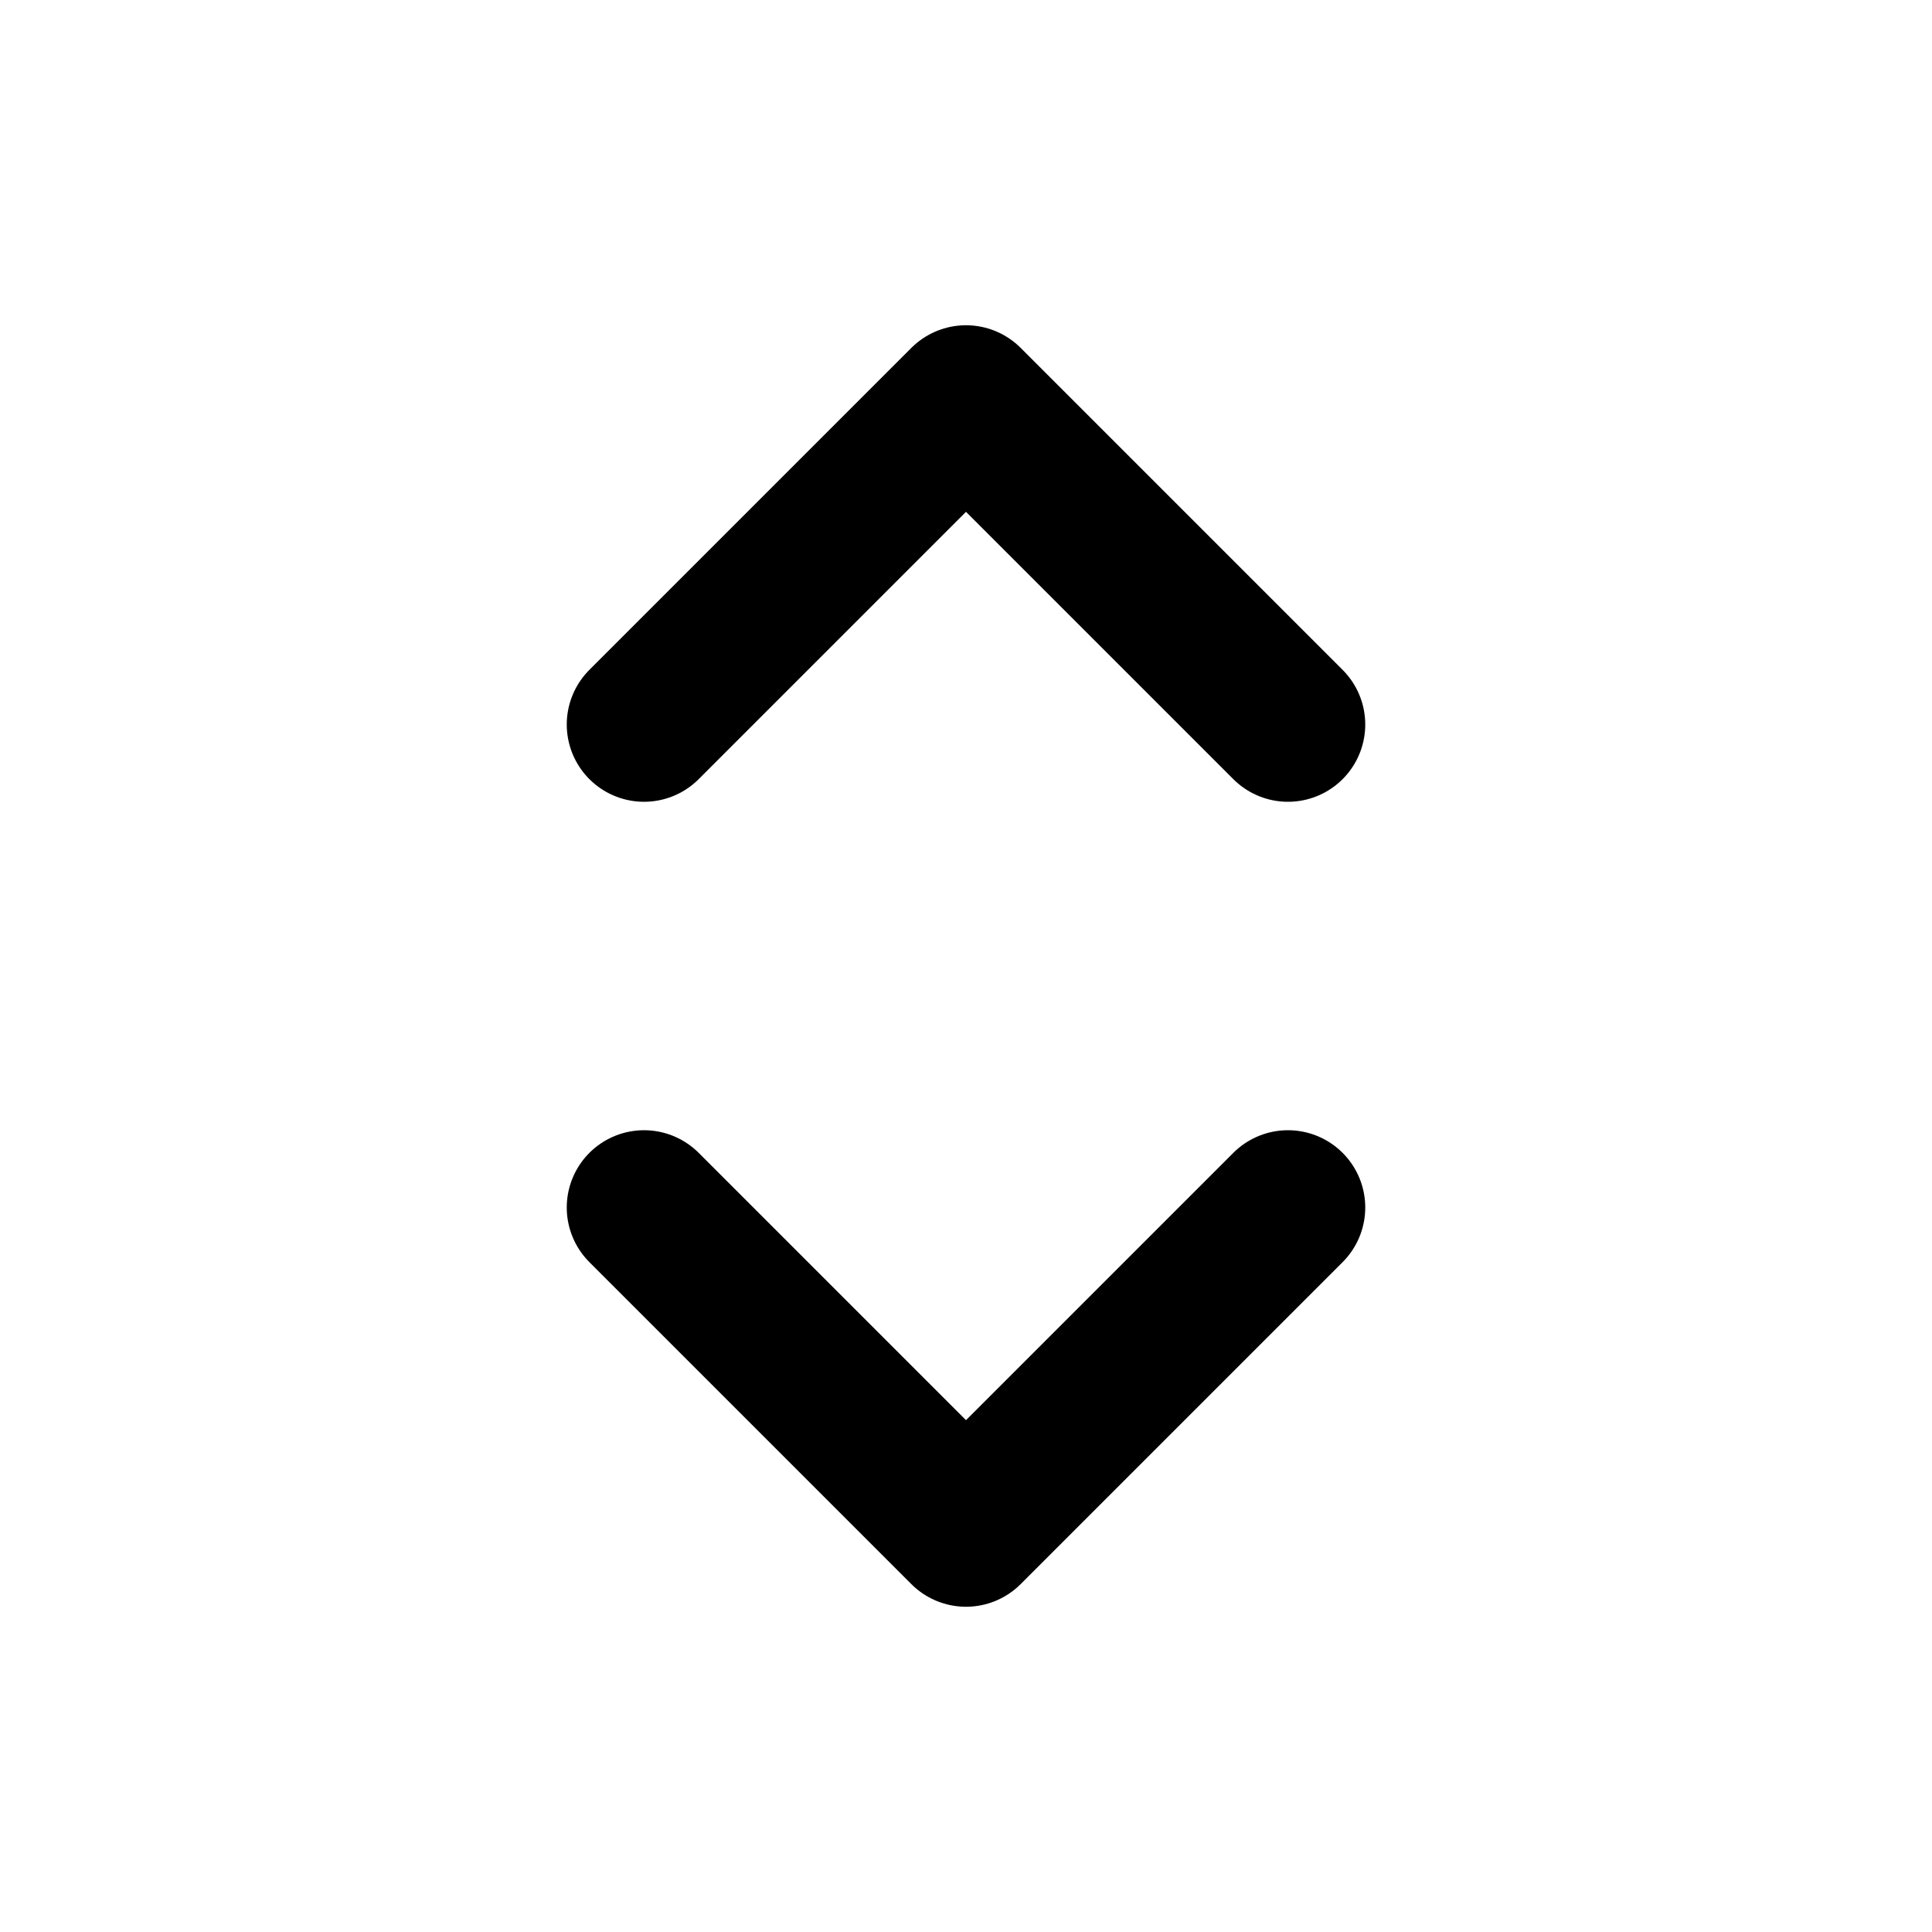
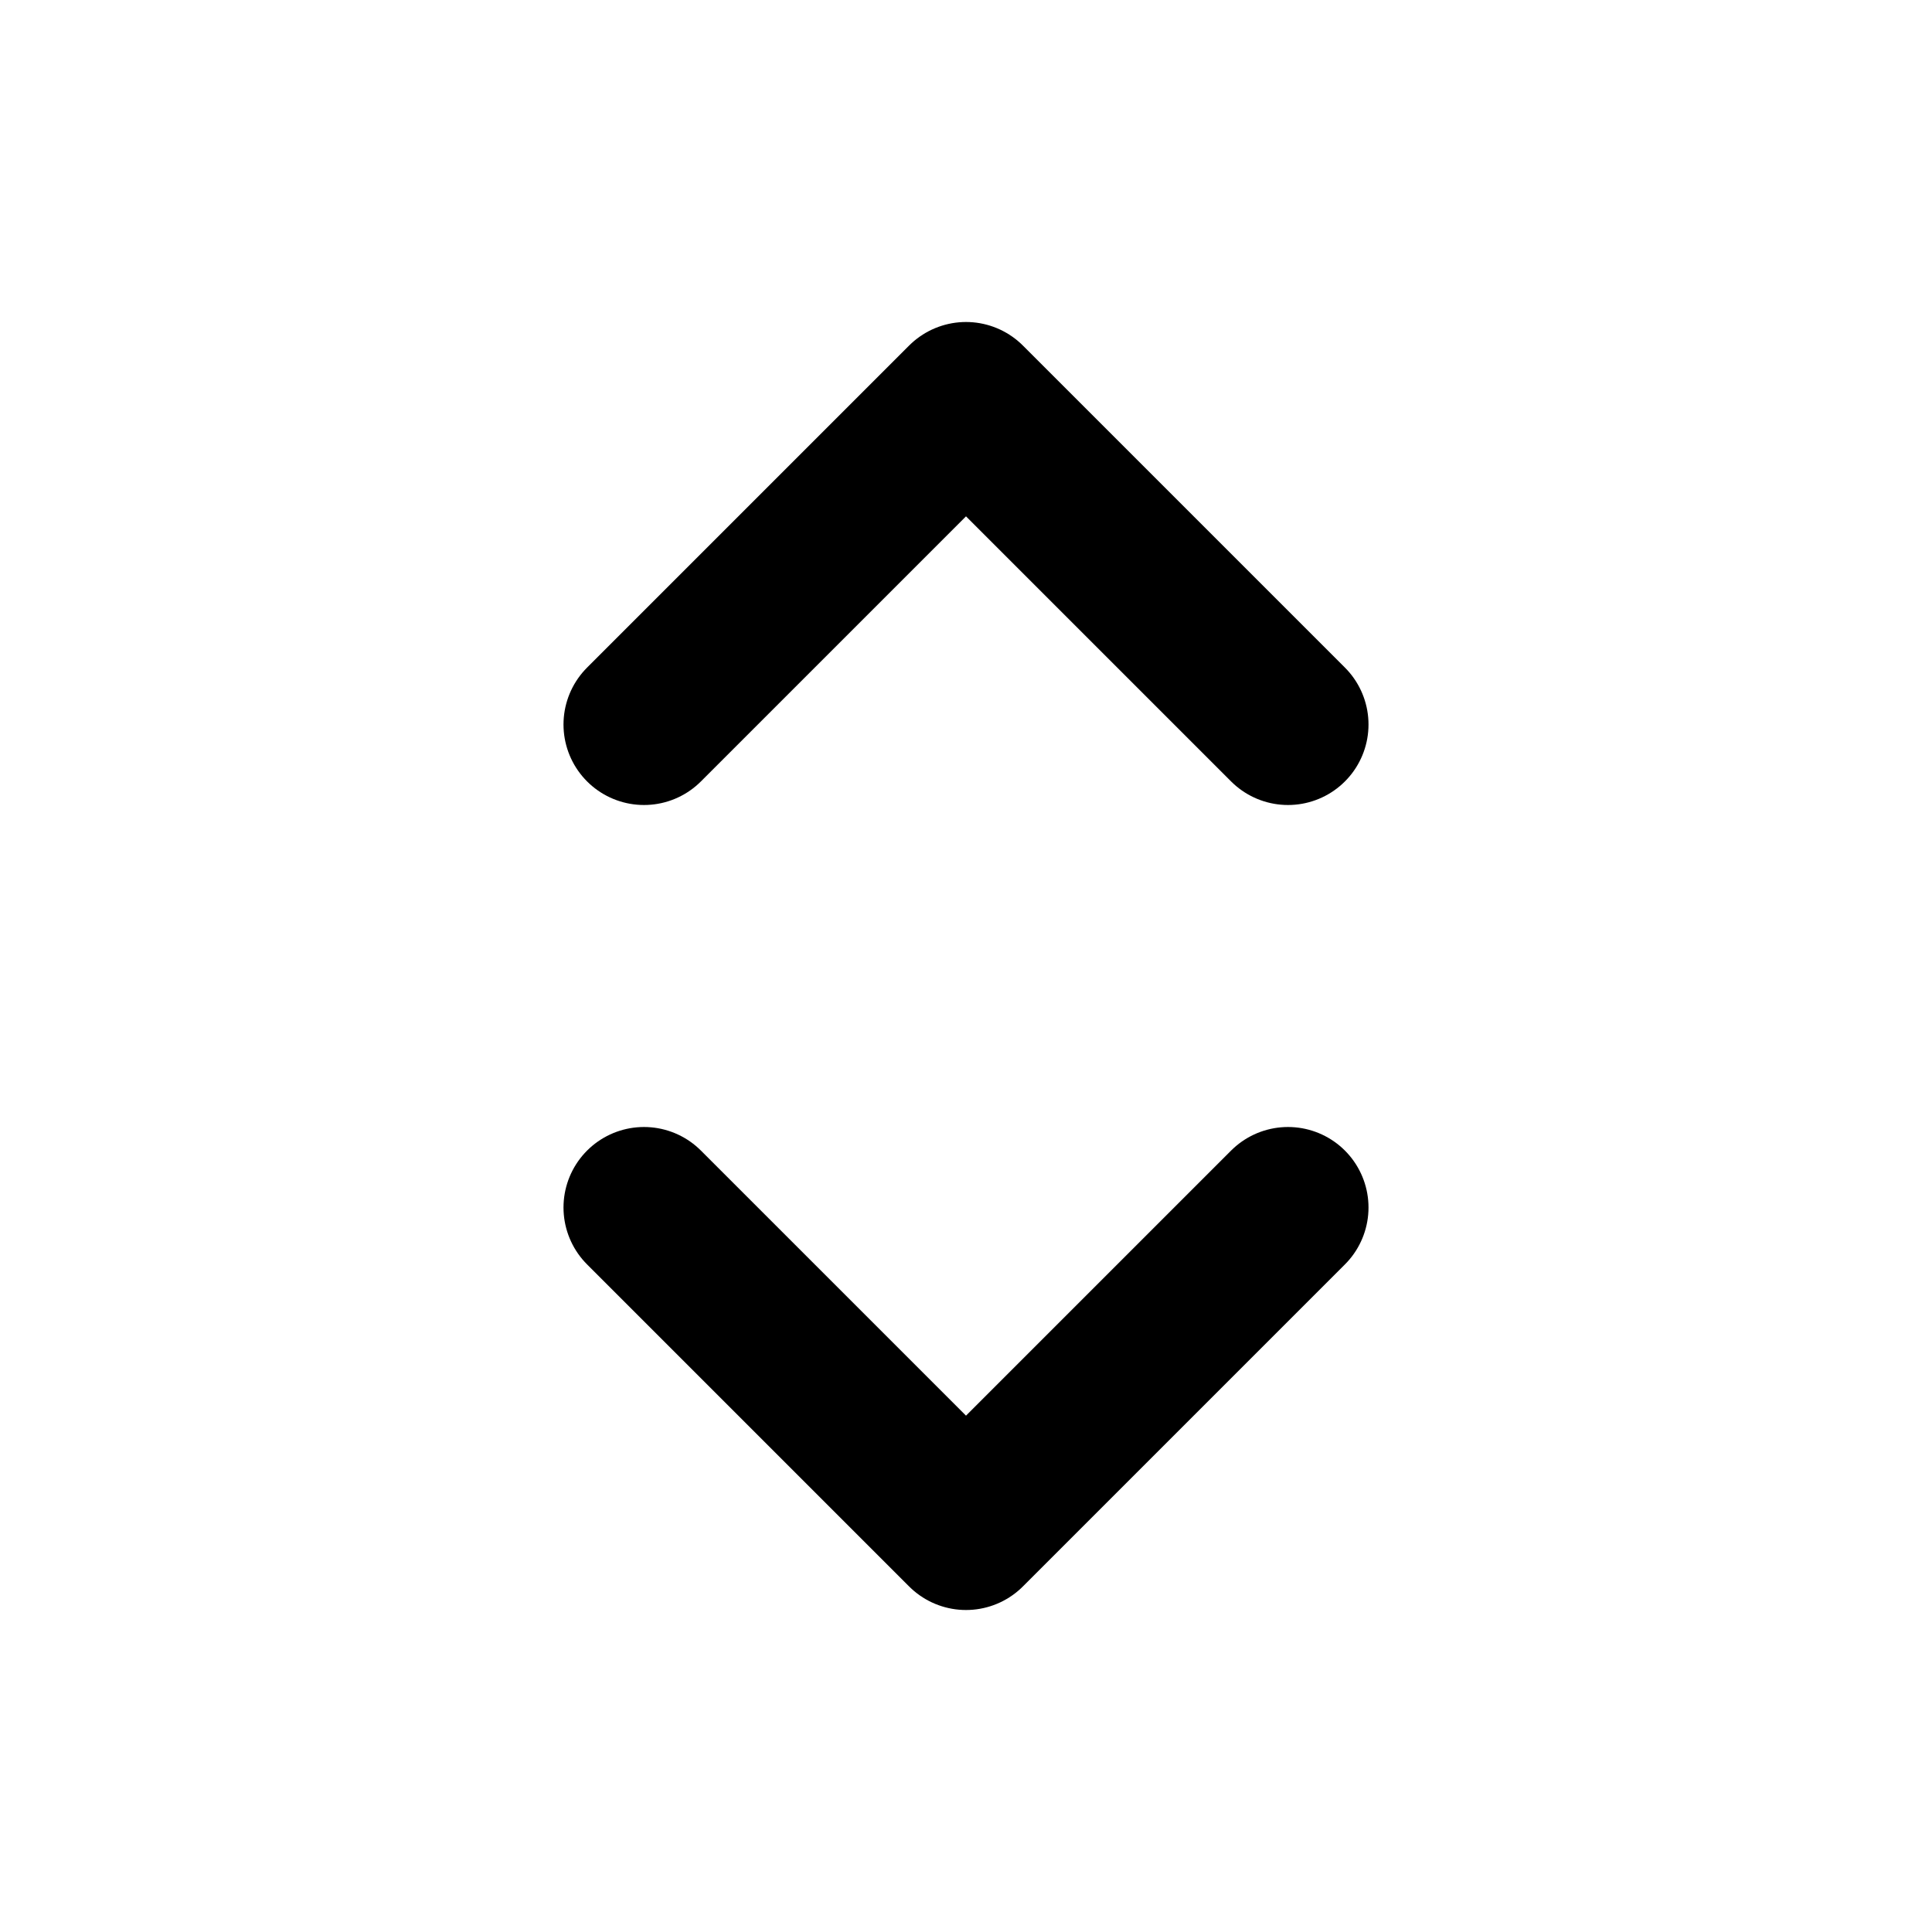
- <svg xmlns="http://www.w3.org/2000/svg" width="20" height="20" fill="none" viewBox="0 0 20 20">
-   <path stroke="currentColor" stroke-linecap="round" stroke-linejoin="round" stroke-width="1.6" d="M13.333 7.5L10 4.167L6.667 7.5" />
-   <path stroke="currentColor" stroke-linecap="round" stroke-linejoin="round" stroke-width="1.6" d="M13.333 12.5L10 15.833L6.667 12.5" />
+ <svg xmlns="http://www.w3.org/2000/svg" width="24" height="24" fill="none" viewBox="0 0 24 24">
+   <path stroke="currentColor" stroke-linecap="round" stroke-linejoin="round" stroke-width="2" d="M8 9L12 5L16 9" />
+   <path stroke="currentColor" stroke-linecap="round" stroke-linejoin="round" stroke-width="2" d="M8 15L12 19L16 15" />
</svg>
